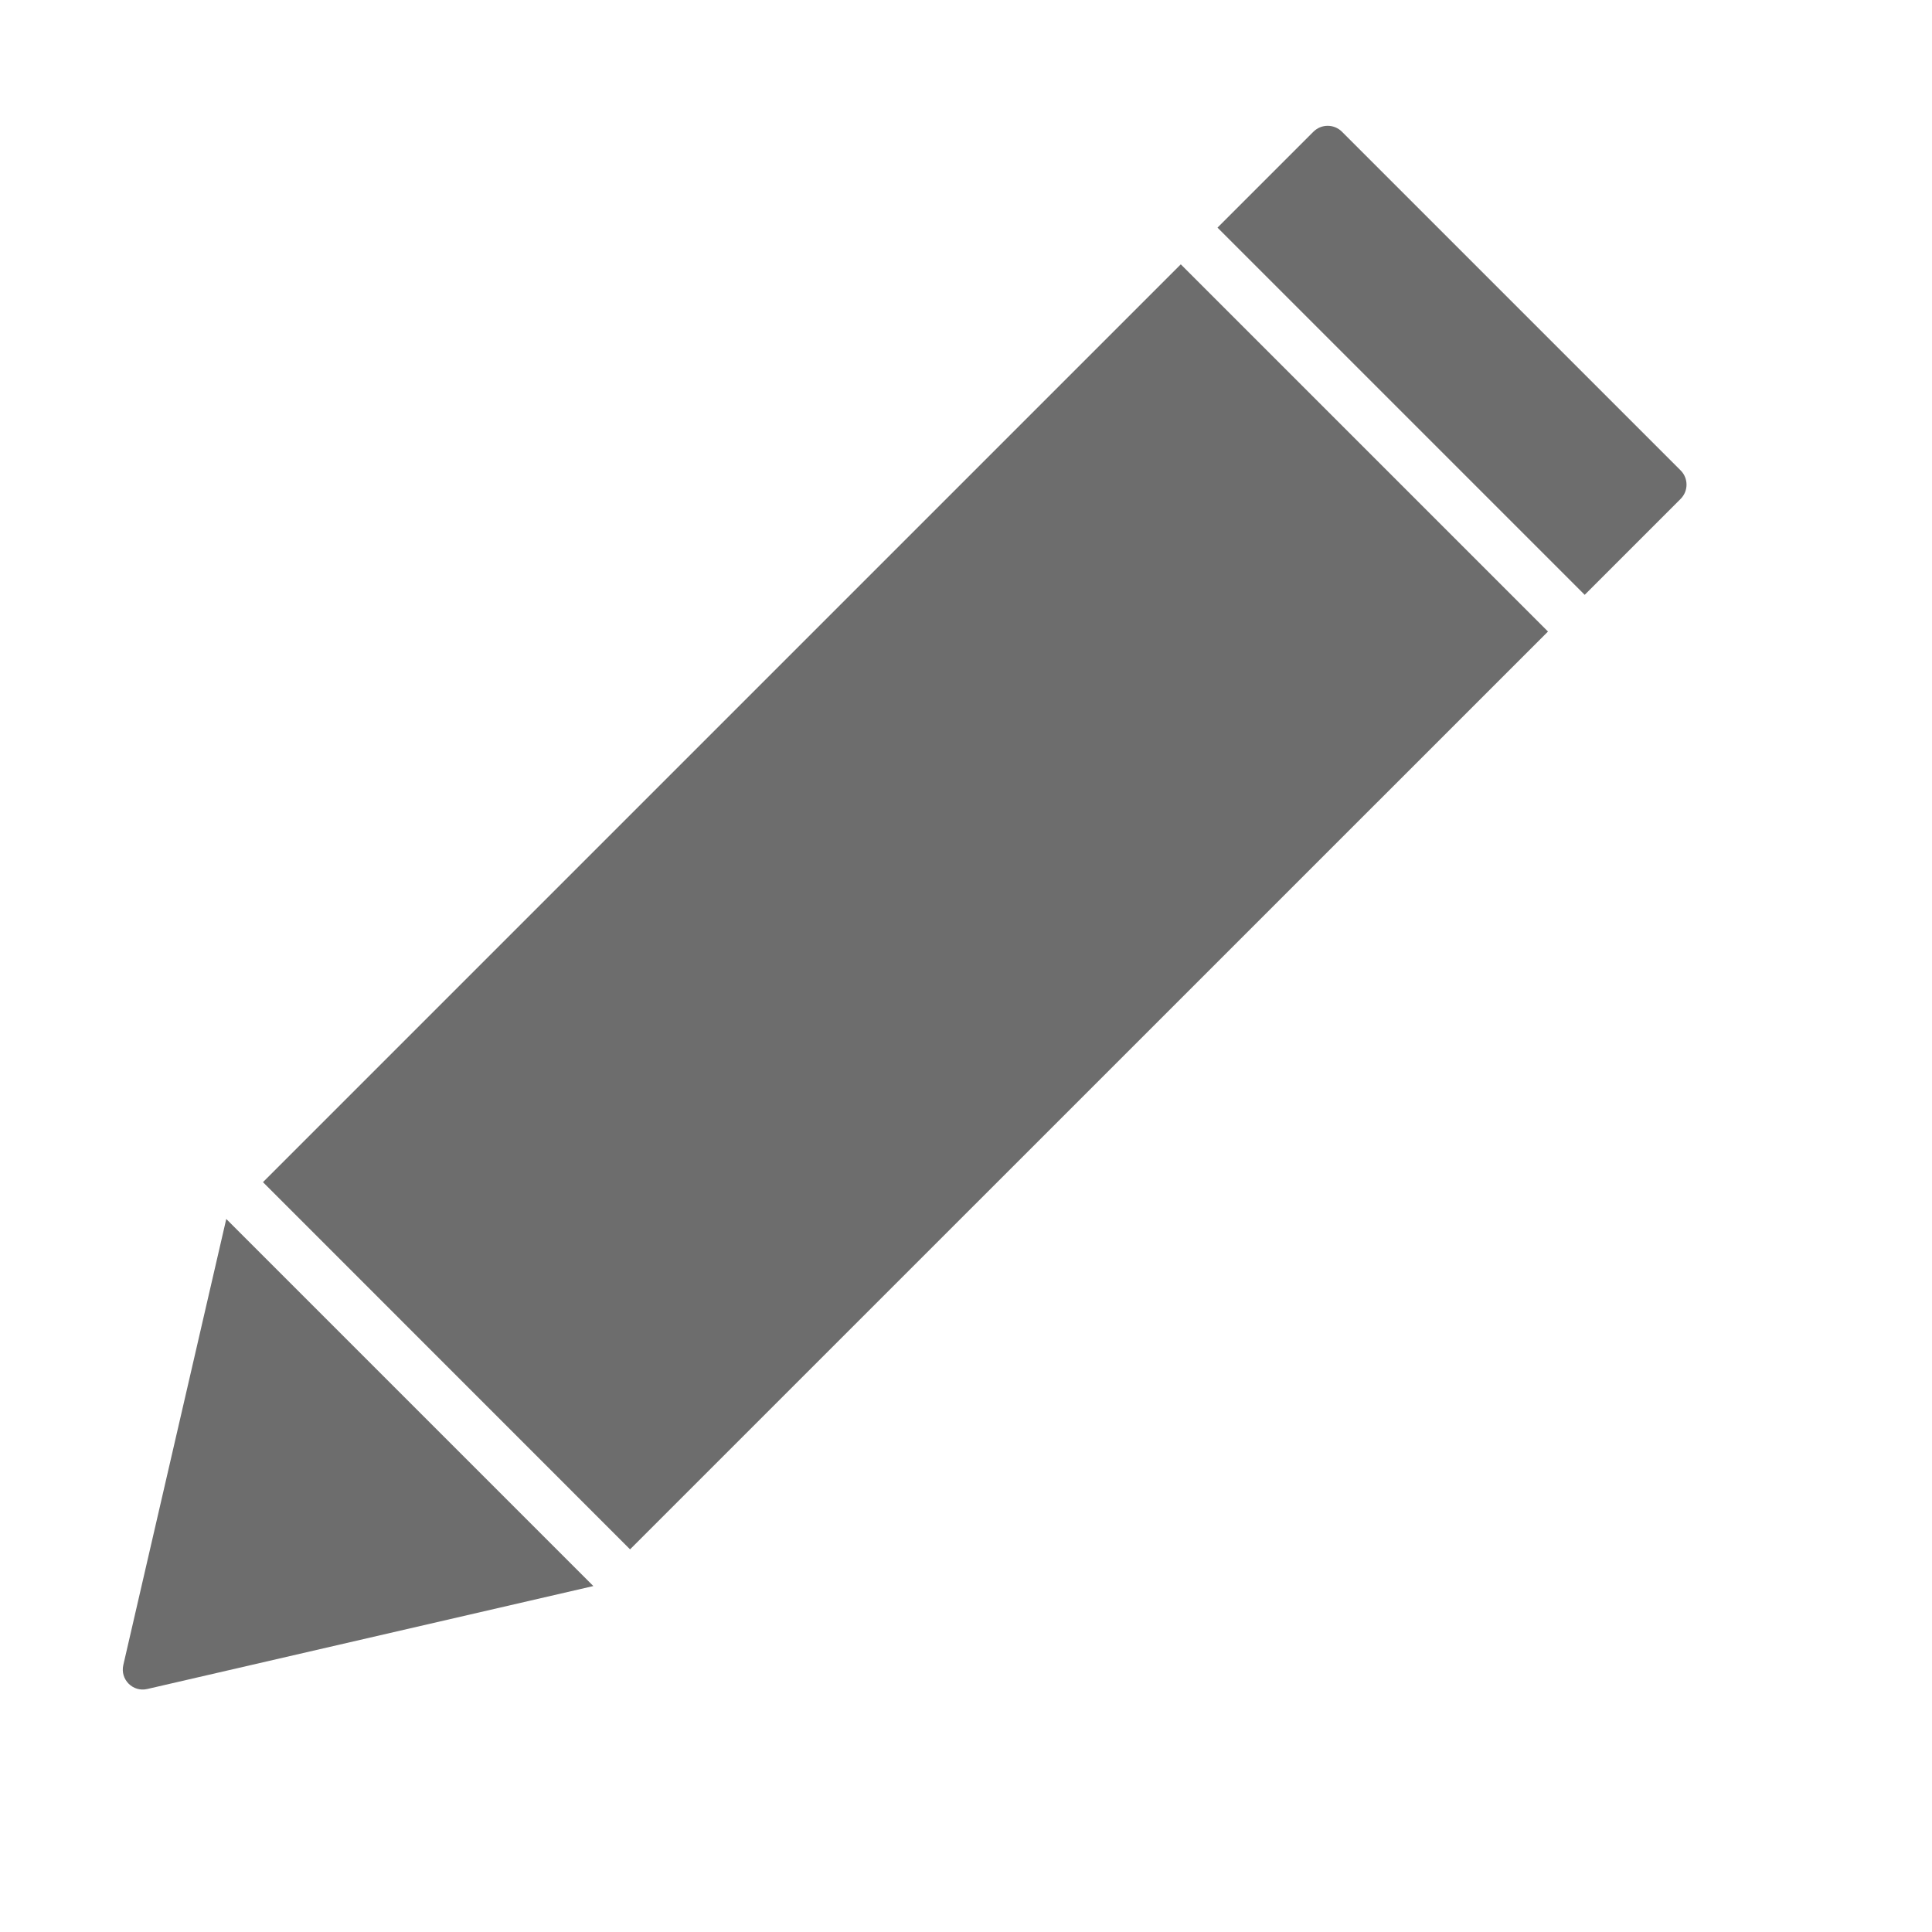
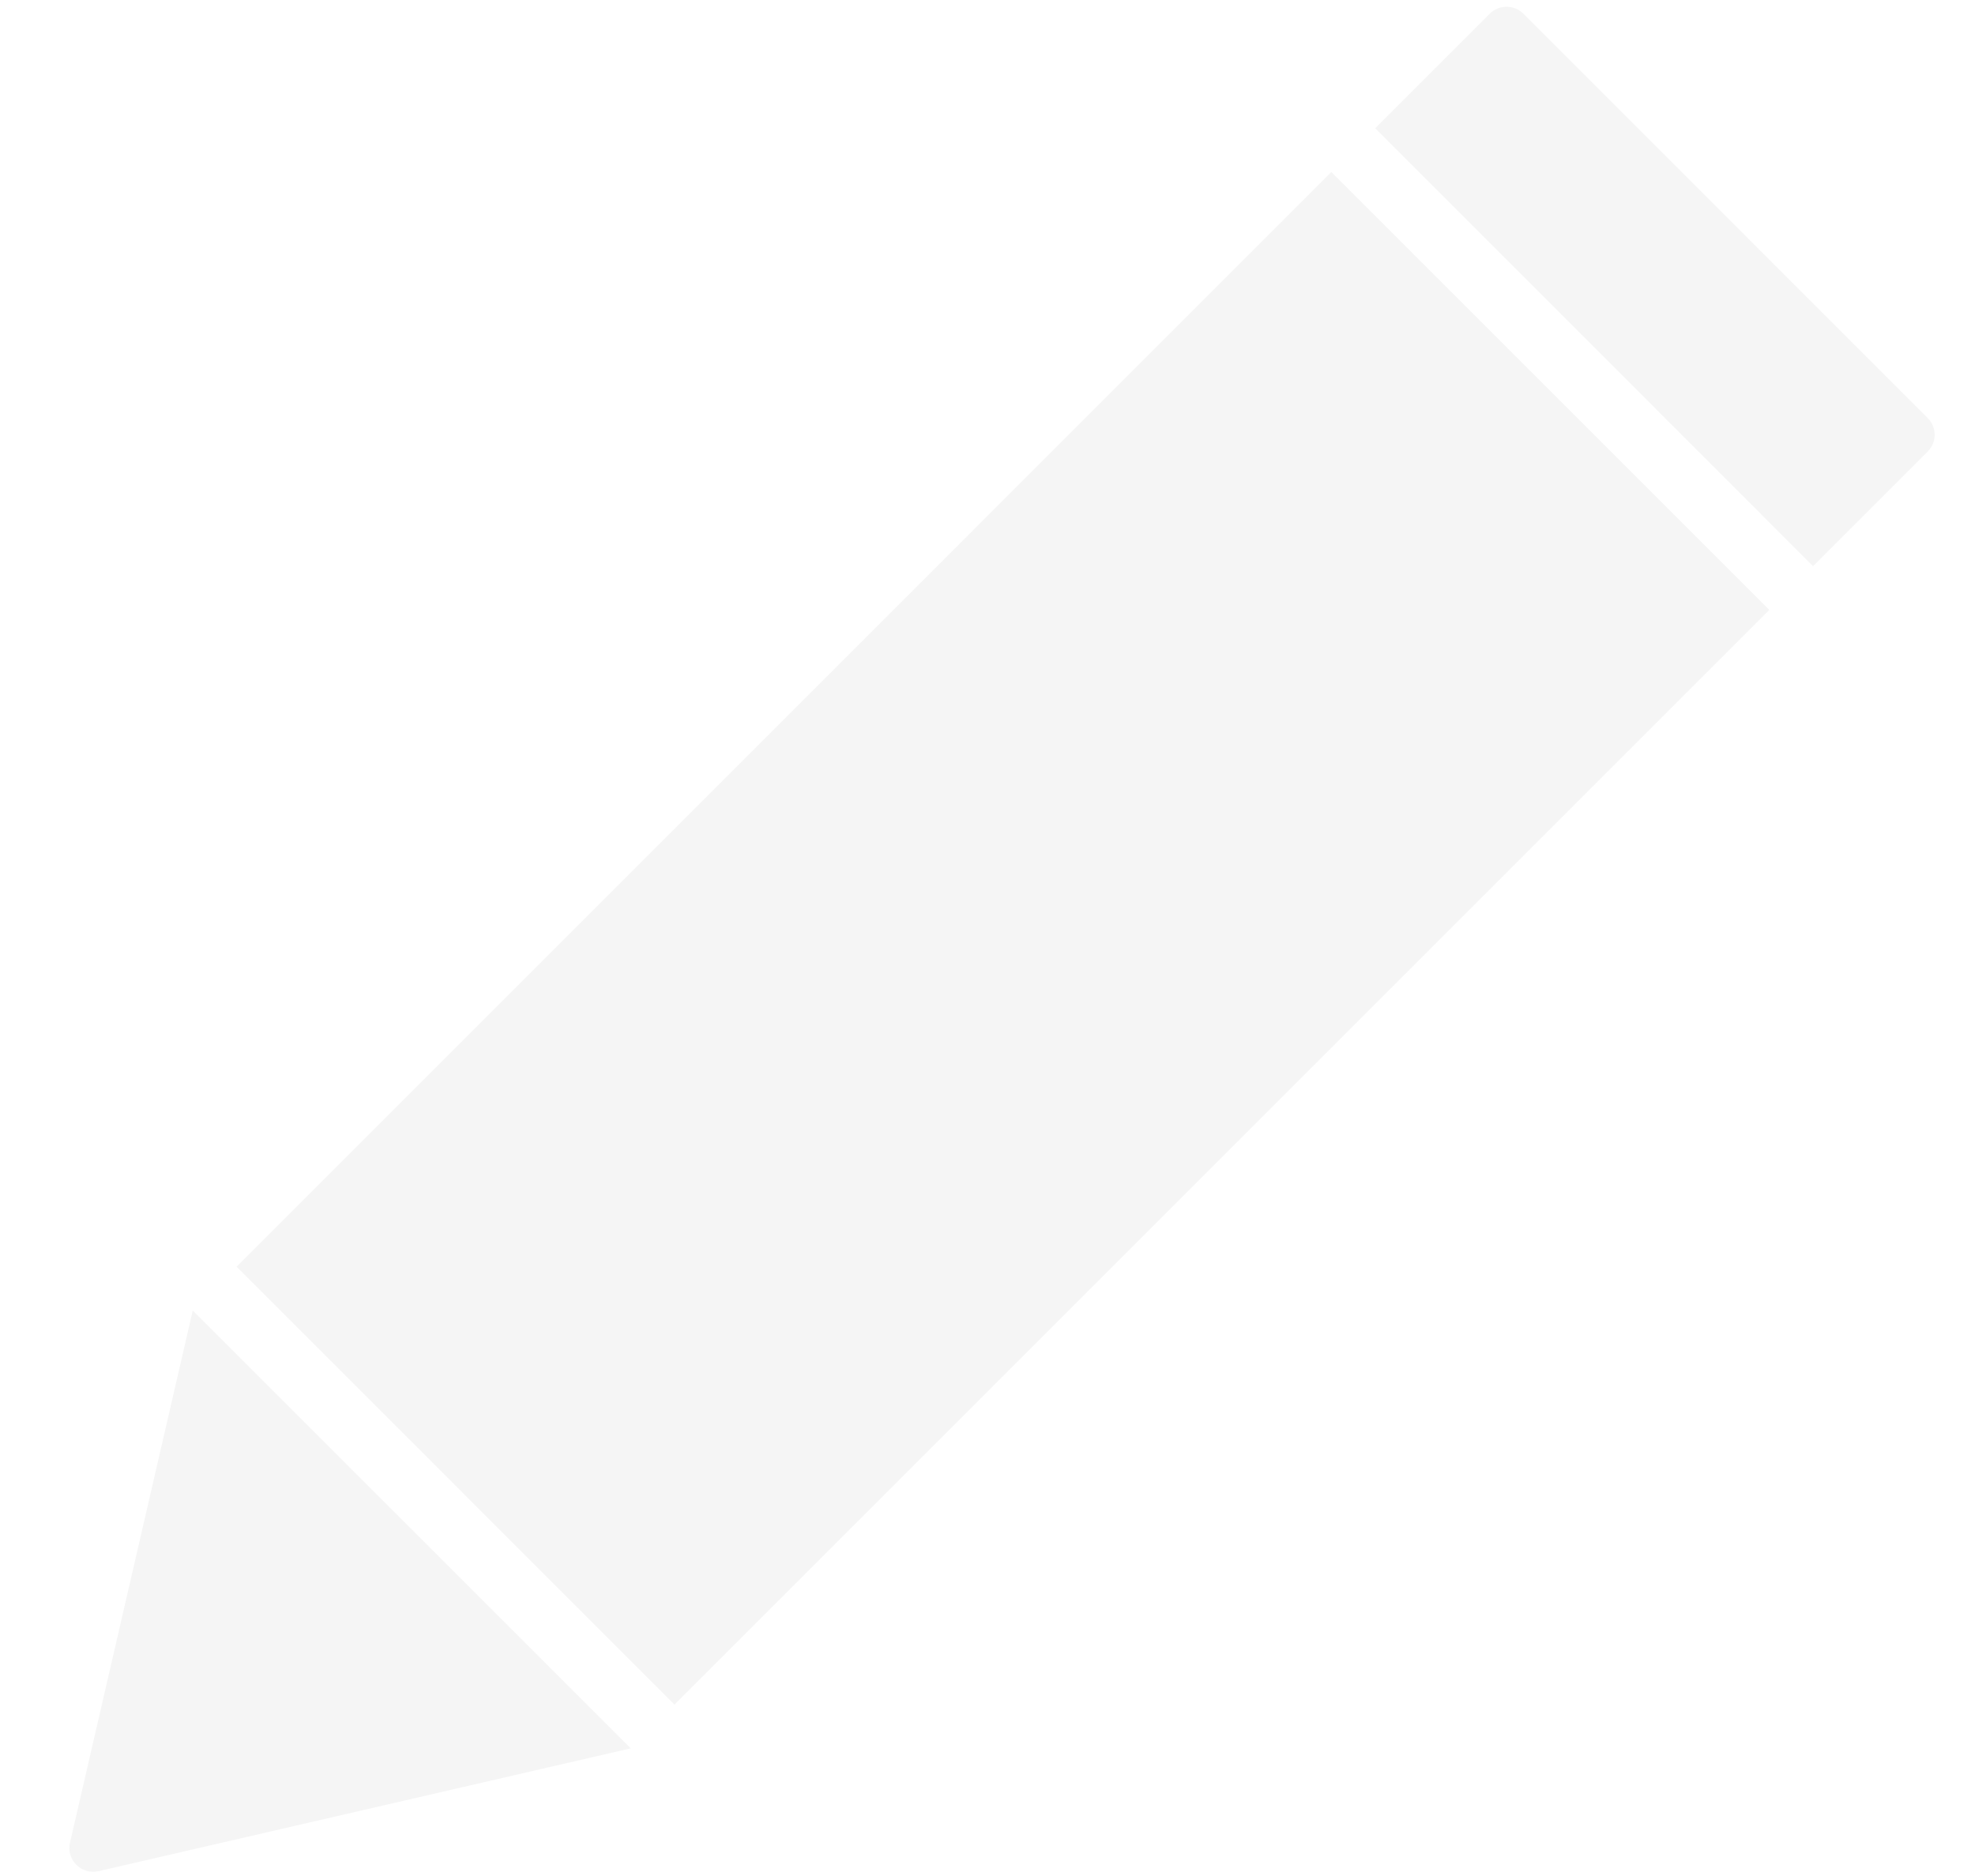
- <svg xmlns="http://www.w3.org/2000/svg" width="17" height="17" viewBox="0 0 17 17" fill="none">
-   <path d="M10.713 2.003L11.558 1.158C11.627 1.09 11.738 1.09 11.807 1.158L14.789 4.14C14.857 4.209 14.857 4.32 14.789 4.389L13.944 5.234L10.713 2.003Z" fill="#6D6D6D" />
-   <path d="M2.314 10.402L10.39 2.326L13.621 5.557L5.544 13.633L2.314 10.402Z" fill="#6D6D6D" />
-   <path d="M1.085 14.651L1.991 10.726L5.221 13.956L1.295 14.862C1.169 14.891 1.056 14.778 1.085 14.651Z" fill="#6D6D6D" />
+ <svg xmlns="http://www.w3.org/2000/svg" width="20" height="19" viewBox="0 0 20 19" fill="none">
+   <path d="M13.926 1.299L15.086 0.139C15.18 0.045 15.333 0.045 15.427 0.139L19.52 4.233C19.615 4.327 19.615 4.48 19.52 4.574L18.36 5.734L13.926 1.299Z" fill="#F5F5F5" />
+   <path d="M2.396 12.829L13.482 1.742L17.917 6.177L6.83 17.264L2.396 12.829Z" fill="#F5F5F5" />
+   <path d="M0.709 18.662L1.952 13.273L6.387 17.707L0.998 18.951C0.824 18.991 0.668 18.835 0.709 18.662Z" fill="#F5F5F5" />
</svg>
